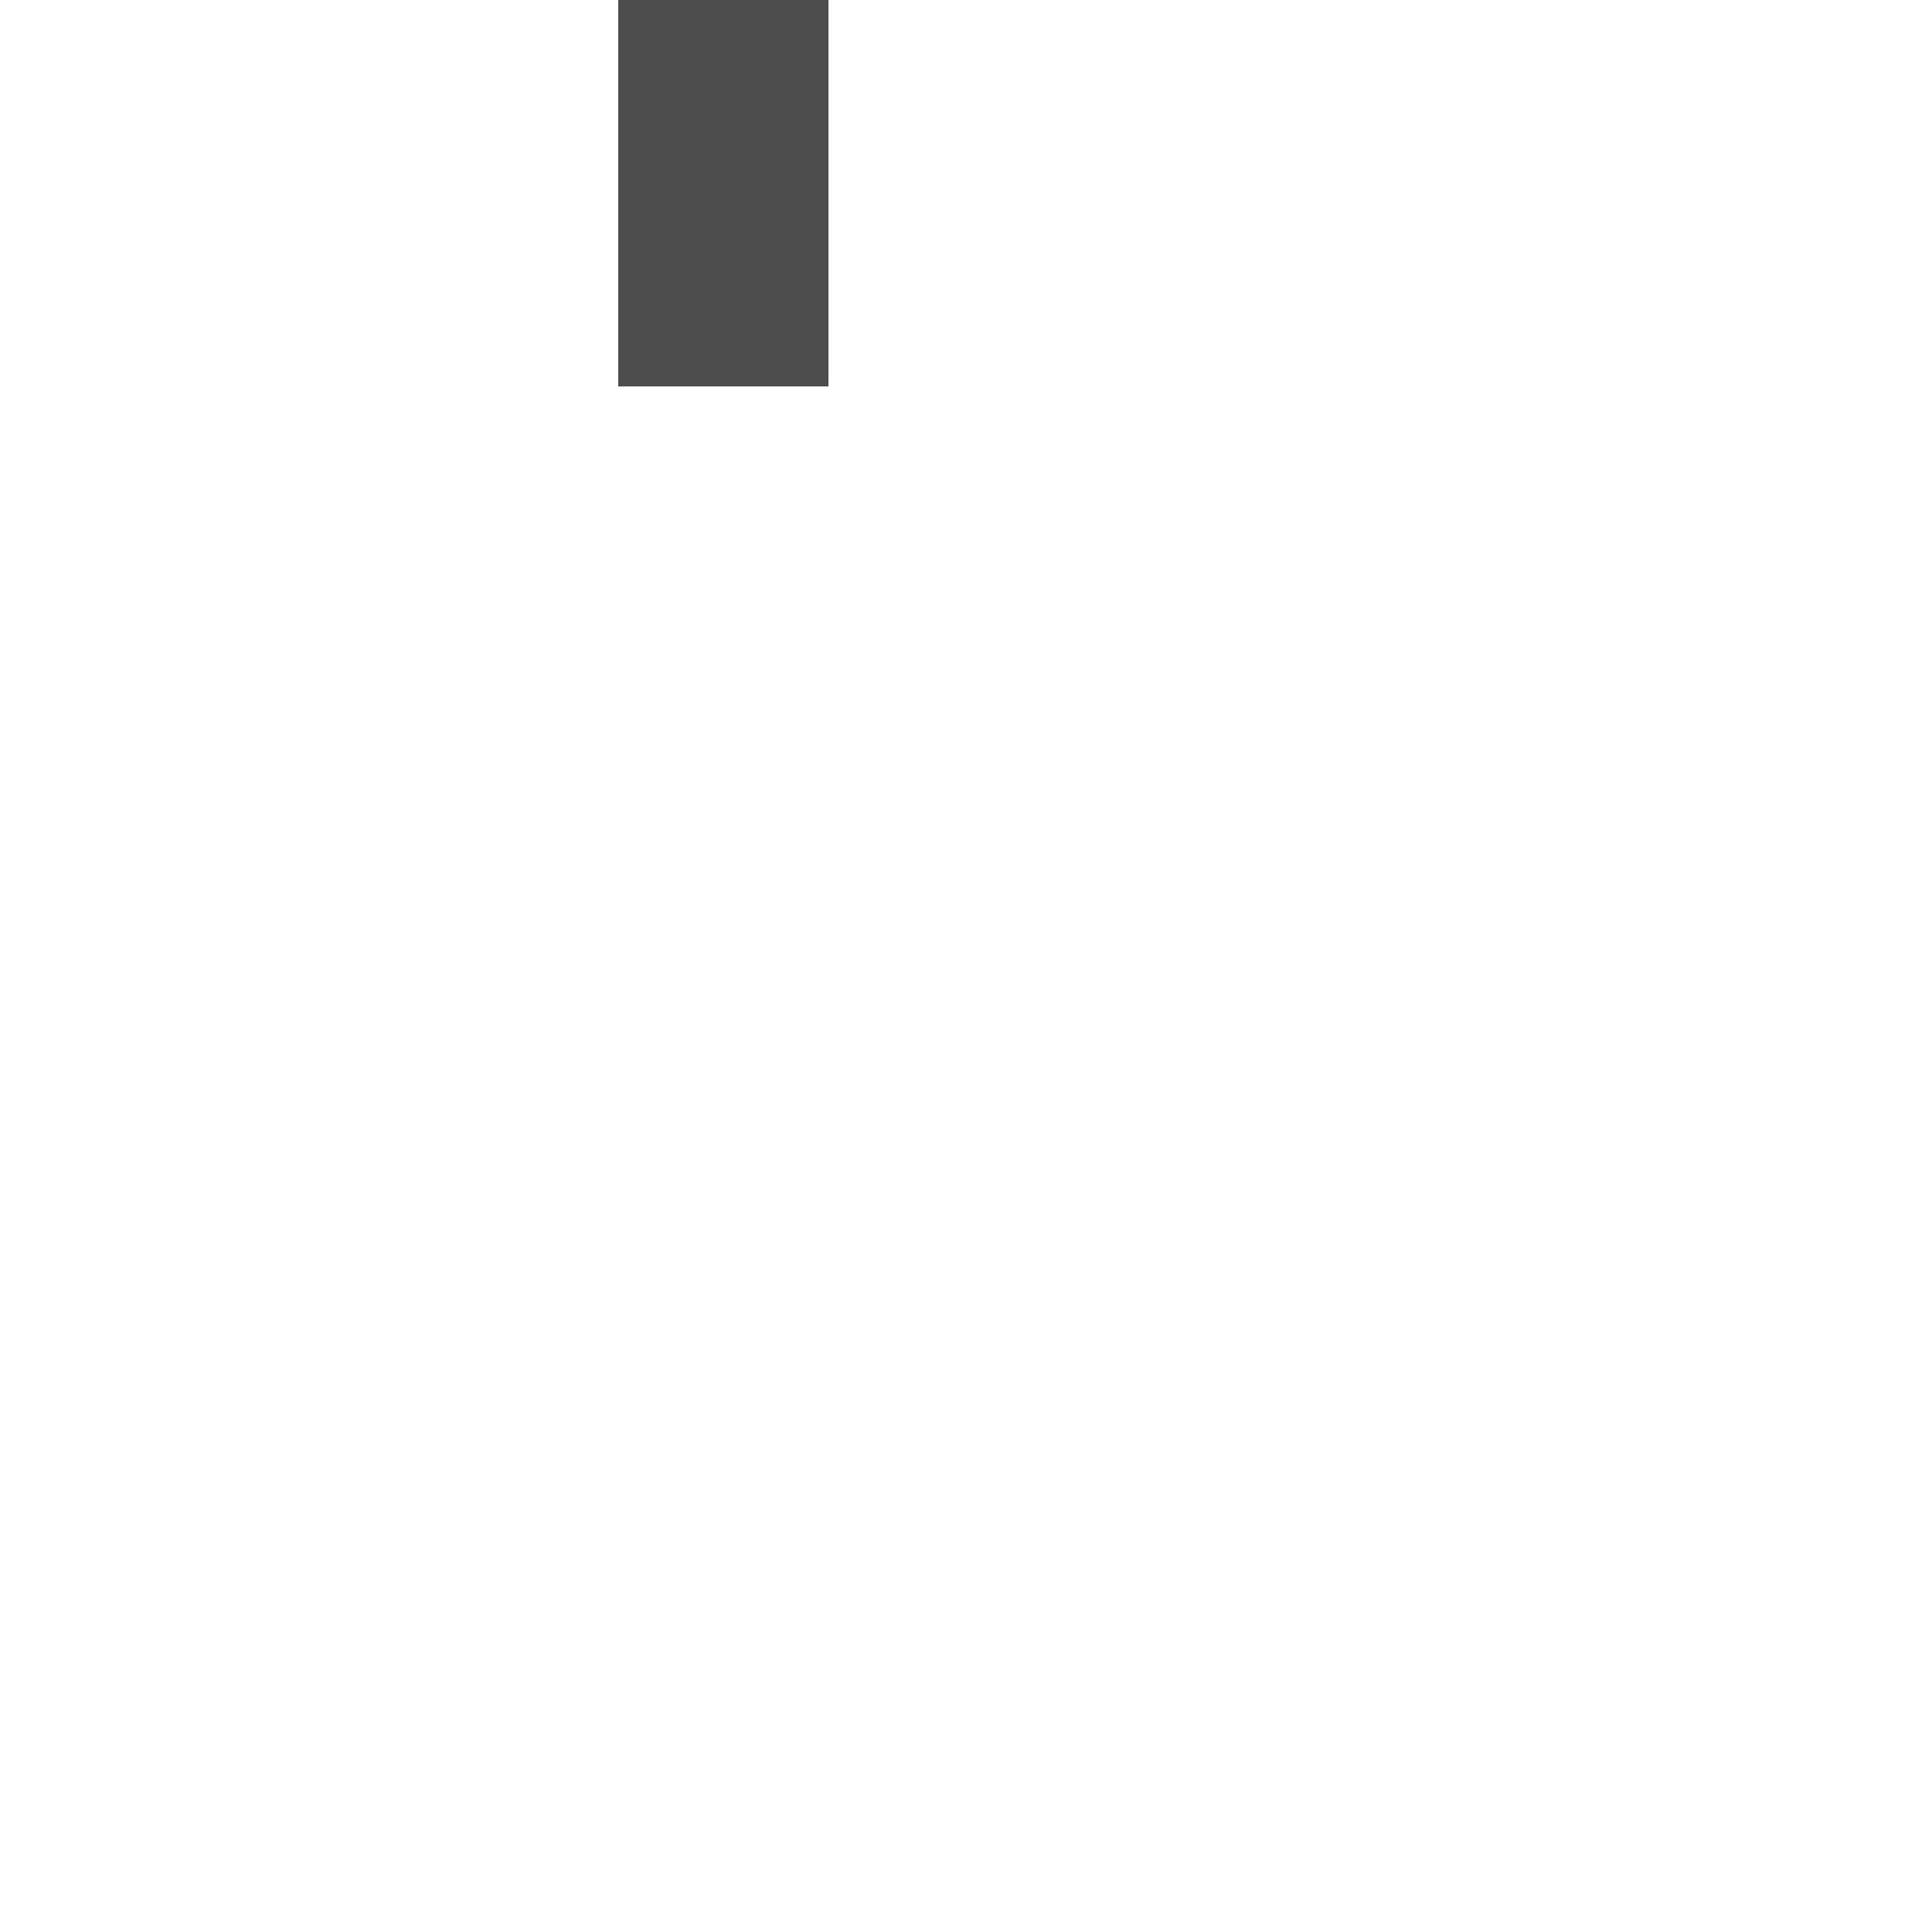
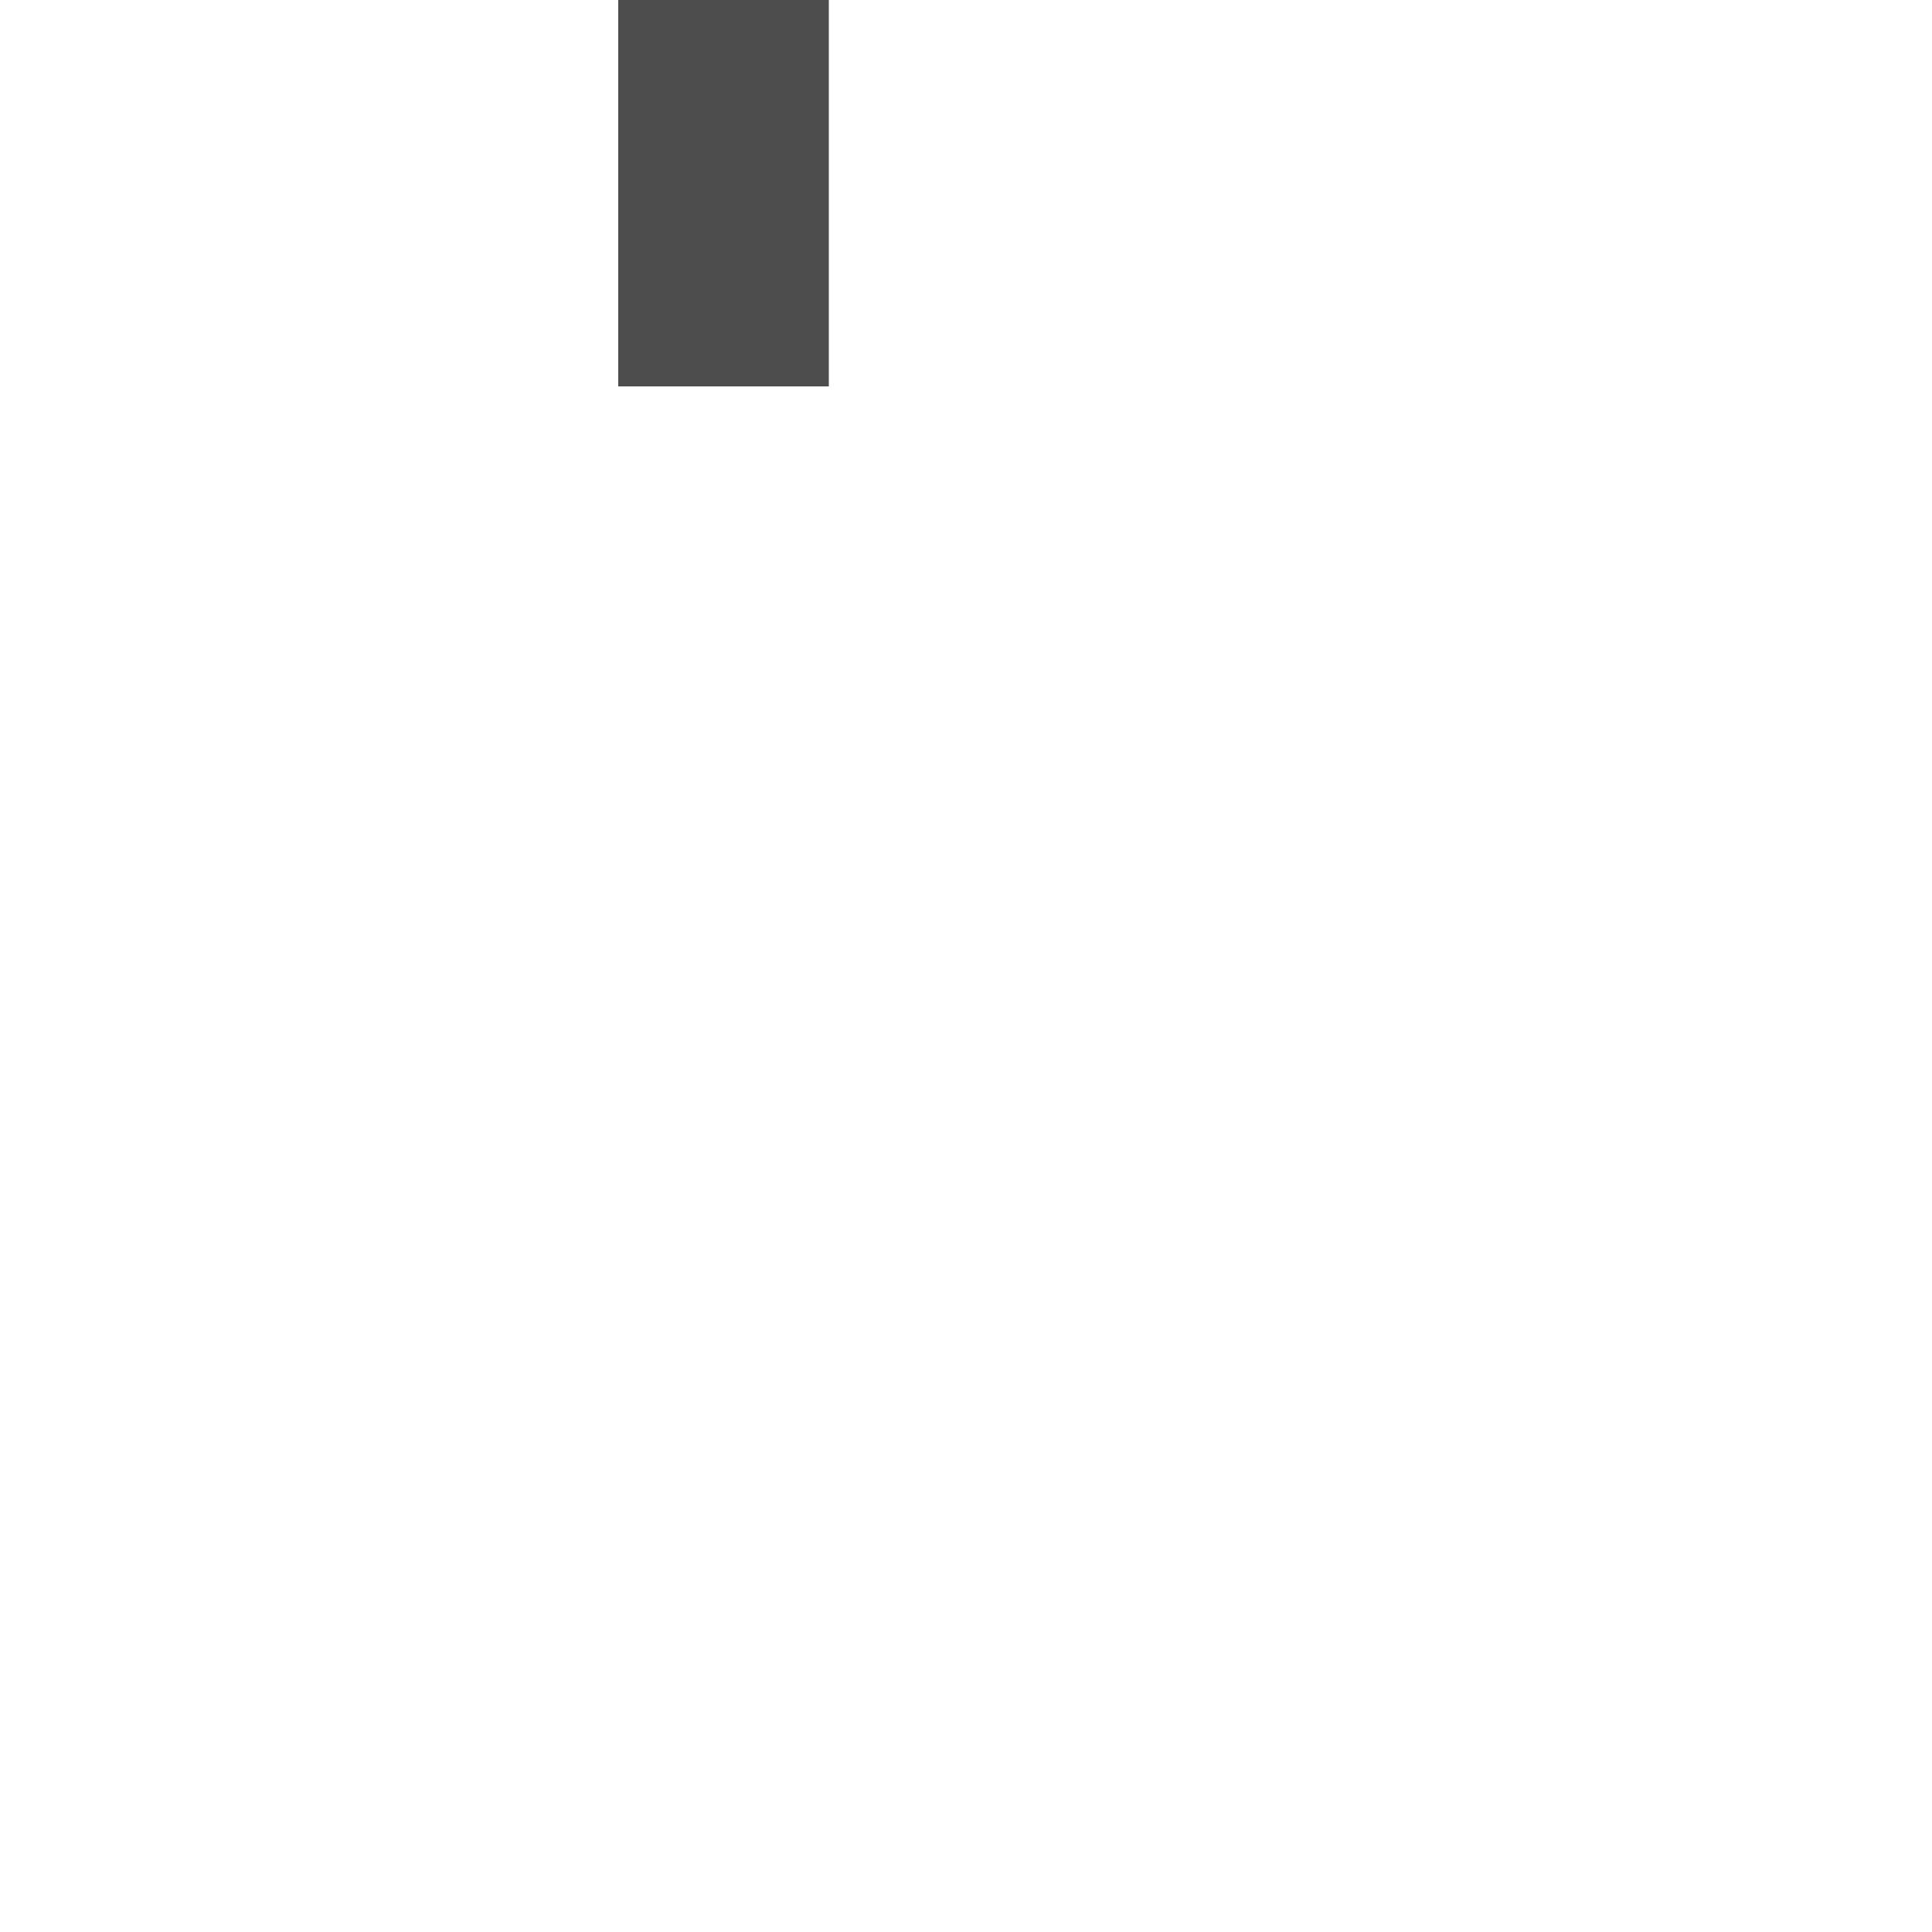
<svg xmlns="http://www.w3.org/2000/svg" width="1000" height="1000" id="svg3373" version="1.1">
  <defs id="defs3375" />
  <g id="layer1" transform="translate(0,-52.36218)">
-     <path style="color:#000000;fill:#4d4d4d;fill-opacity:1;fill-rule:nonzero;stroke:none;stroke-width:1px;marker:none;visibility:visible;display:inline;overflow:visible;enable-background:accumulate" d="m 320,0 0,200 108.812,0 0,-200 z" transform="translate(0,52.36218)" id="path4135" />
+     <path style="color:#000000;fill:#4d4d4d;fill-opacity:1;fill-rule:nonzero;stroke:none;stroke-width:1px;marker:none;visibility:visible;display:inline;overflow:visible;enable-background:accumulate" d="m 320,0 0,200 109,0 0,-200 z" transform="translate(0,52.36218)" id="path4135" />
  </g>
</svg>
